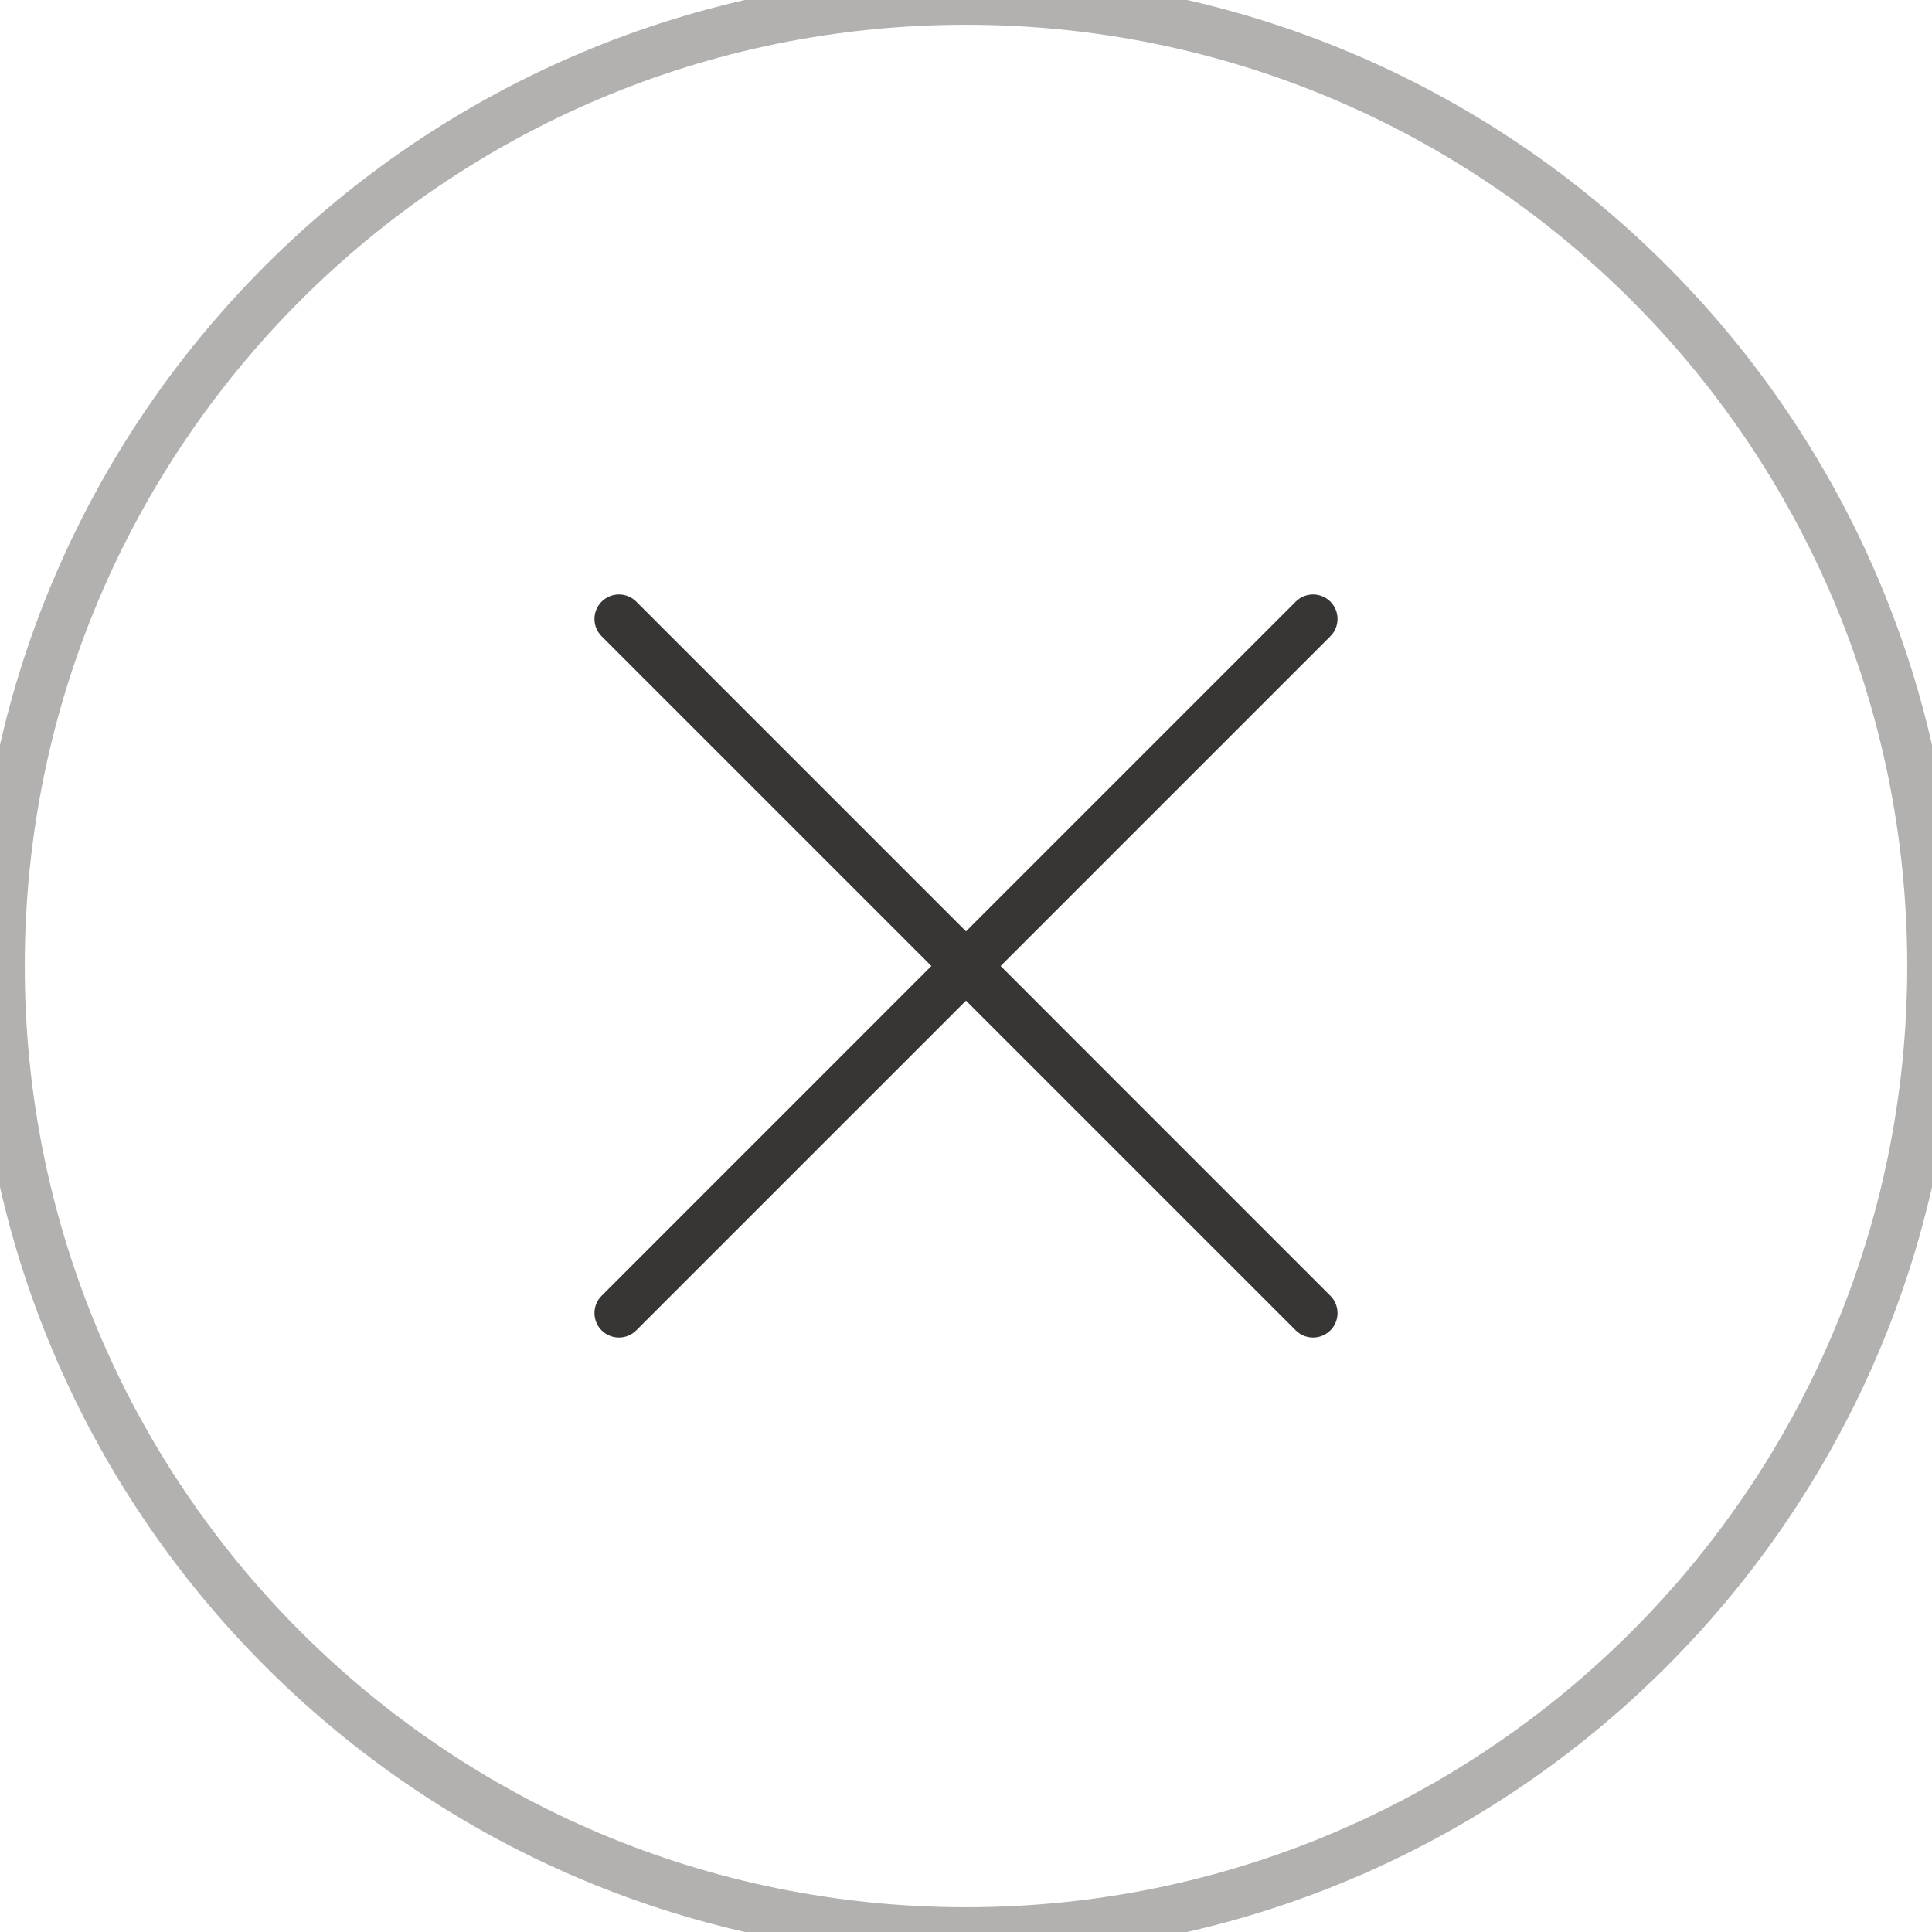
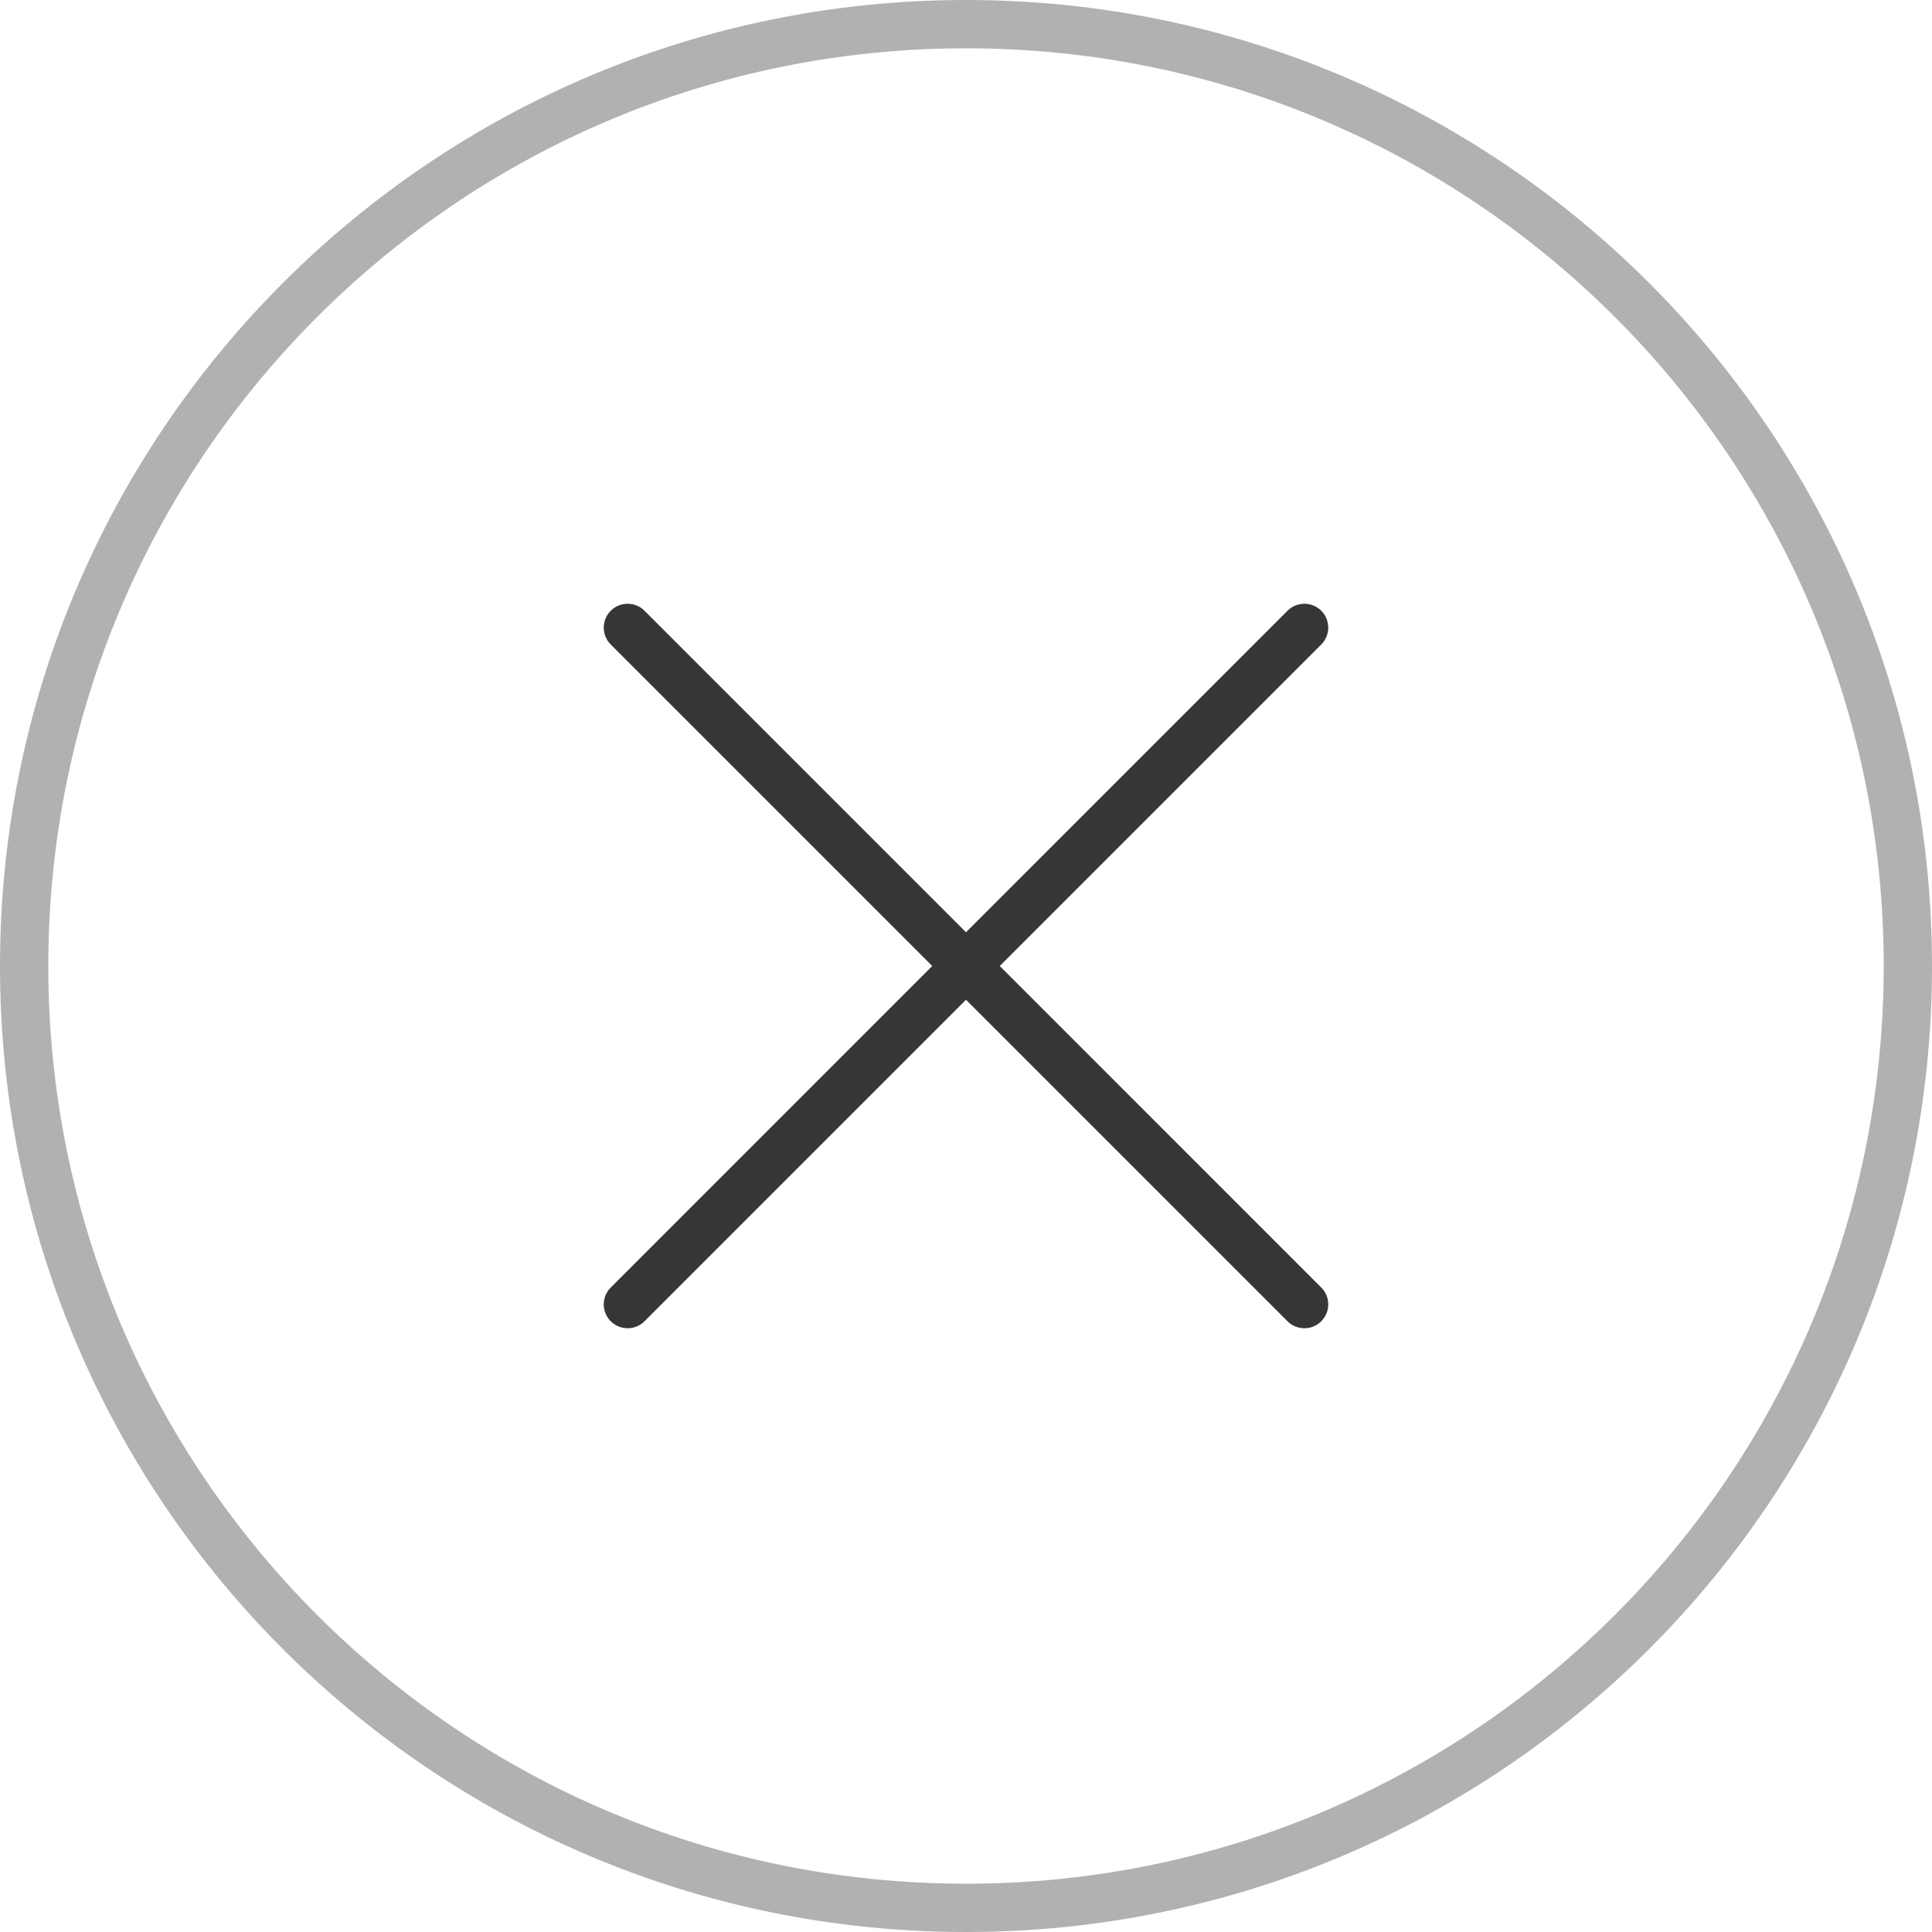
- <svg xmlns="http://www.w3.org/2000/svg" width="39px" height="39px" viewBox="0 0 39 39" version="1.1">
+ <svg xmlns="http://www.w3.org/2000/svg" width="40px" height="40px" viewBox="0 0 40 40" version="1.1">
  <defs />
  <g id="Assets" stroke="none" stroke-width="1" fill="none" fill-rule="evenodd">
-     <g id="close-dark">
-       <rect id="Rectangle-2-Copy-2" stroke-opacity="0.6" stroke="#807D7B" x="0" y="0" width="39" height="39" rx="20" />
-       <path d="M26.855,12.844 C26.945,12.754 27,12.631 27,12.494 C27,12.221 26.779,12 26.506,12 C26.37,12 26.246,12.055 26.156,12.145 L19.5,18.801 L12.844,12.145 C12.754,12.055 12.631,12 12.494,12 C12.221,12 12,12.221 12,12.494 C12,12.631 12.055,12.754 12.145,12.844 L18.801,19.5 L12.145,26.157 C12.055,26.246 12,26.37 12,26.506 C12,26.779 12.221,27 12.494,27 C12.631,27 12.754,26.945 12.844,26.855 L19.5,20.199 L26.156,26.855 C26.246,26.945 26.37,27 26.506,27 C26.779,27 27,26.779 27,26.506 C27,26.37 26.945,26.246 26.855,26.157 L20.199,19.5 L26.855,12.844 Z" id="+" fill="#383635" />
+     <g id="close">
+       <path d="M1,20 L1,20 C1,30.495 9.506,39 20,39 C30.495,39 39,30.494 39,20 C39,9.505 30.494,1 20,1 C9.505,1 1,9.506 1,20 L1,20 Z M0,20 C0,8.954 8.952,0 20,0 C31.046,0 40,8.952 40,20 C40,31.046 31.048,40 20,40 C8.954,40 0,31.048 0,20 L0,20 Z" id="Rectangle-2-Copy-2" fill="#807D7B" opacity="0.6" />
+       <path d="M27.355,13.344 C27.445,13.254 27.5,13.131 27.5,12.994 C27.5,12.721 27.279,12.5 27.006,12.5 C26.87,12.5 26.746,12.555 26.656,12.645 L20,19.301 L13.344,12.645 C13.254,12.555 13.131,12.5 12.994,12.5 C12.721,12.5 12.5,12.721 12.5,12.994 C12.5,13.131 12.555,13.254 12.645,13.344 L19.301,20 L12.645,26.657 C12.555,26.746 12.5,26.87 12.5,27.006 C12.5,27.279 12.721,27.5 12.994,27.5 C13.131,27.5 13.254,27.445 13.344,27.355 L20,20.699 L26.656,27.355 C26.746,27.445 26.87,27.5 27.006,27.5 C27.279,27.5 27.5,27.279 27.5,27.006 C27.5,26.87 27.445,26.746 27.355,26.657 L20.699,20 L27.355,13.344 Z" id="+" fill="#383635" />
    </g>
  </g>
</svg>
